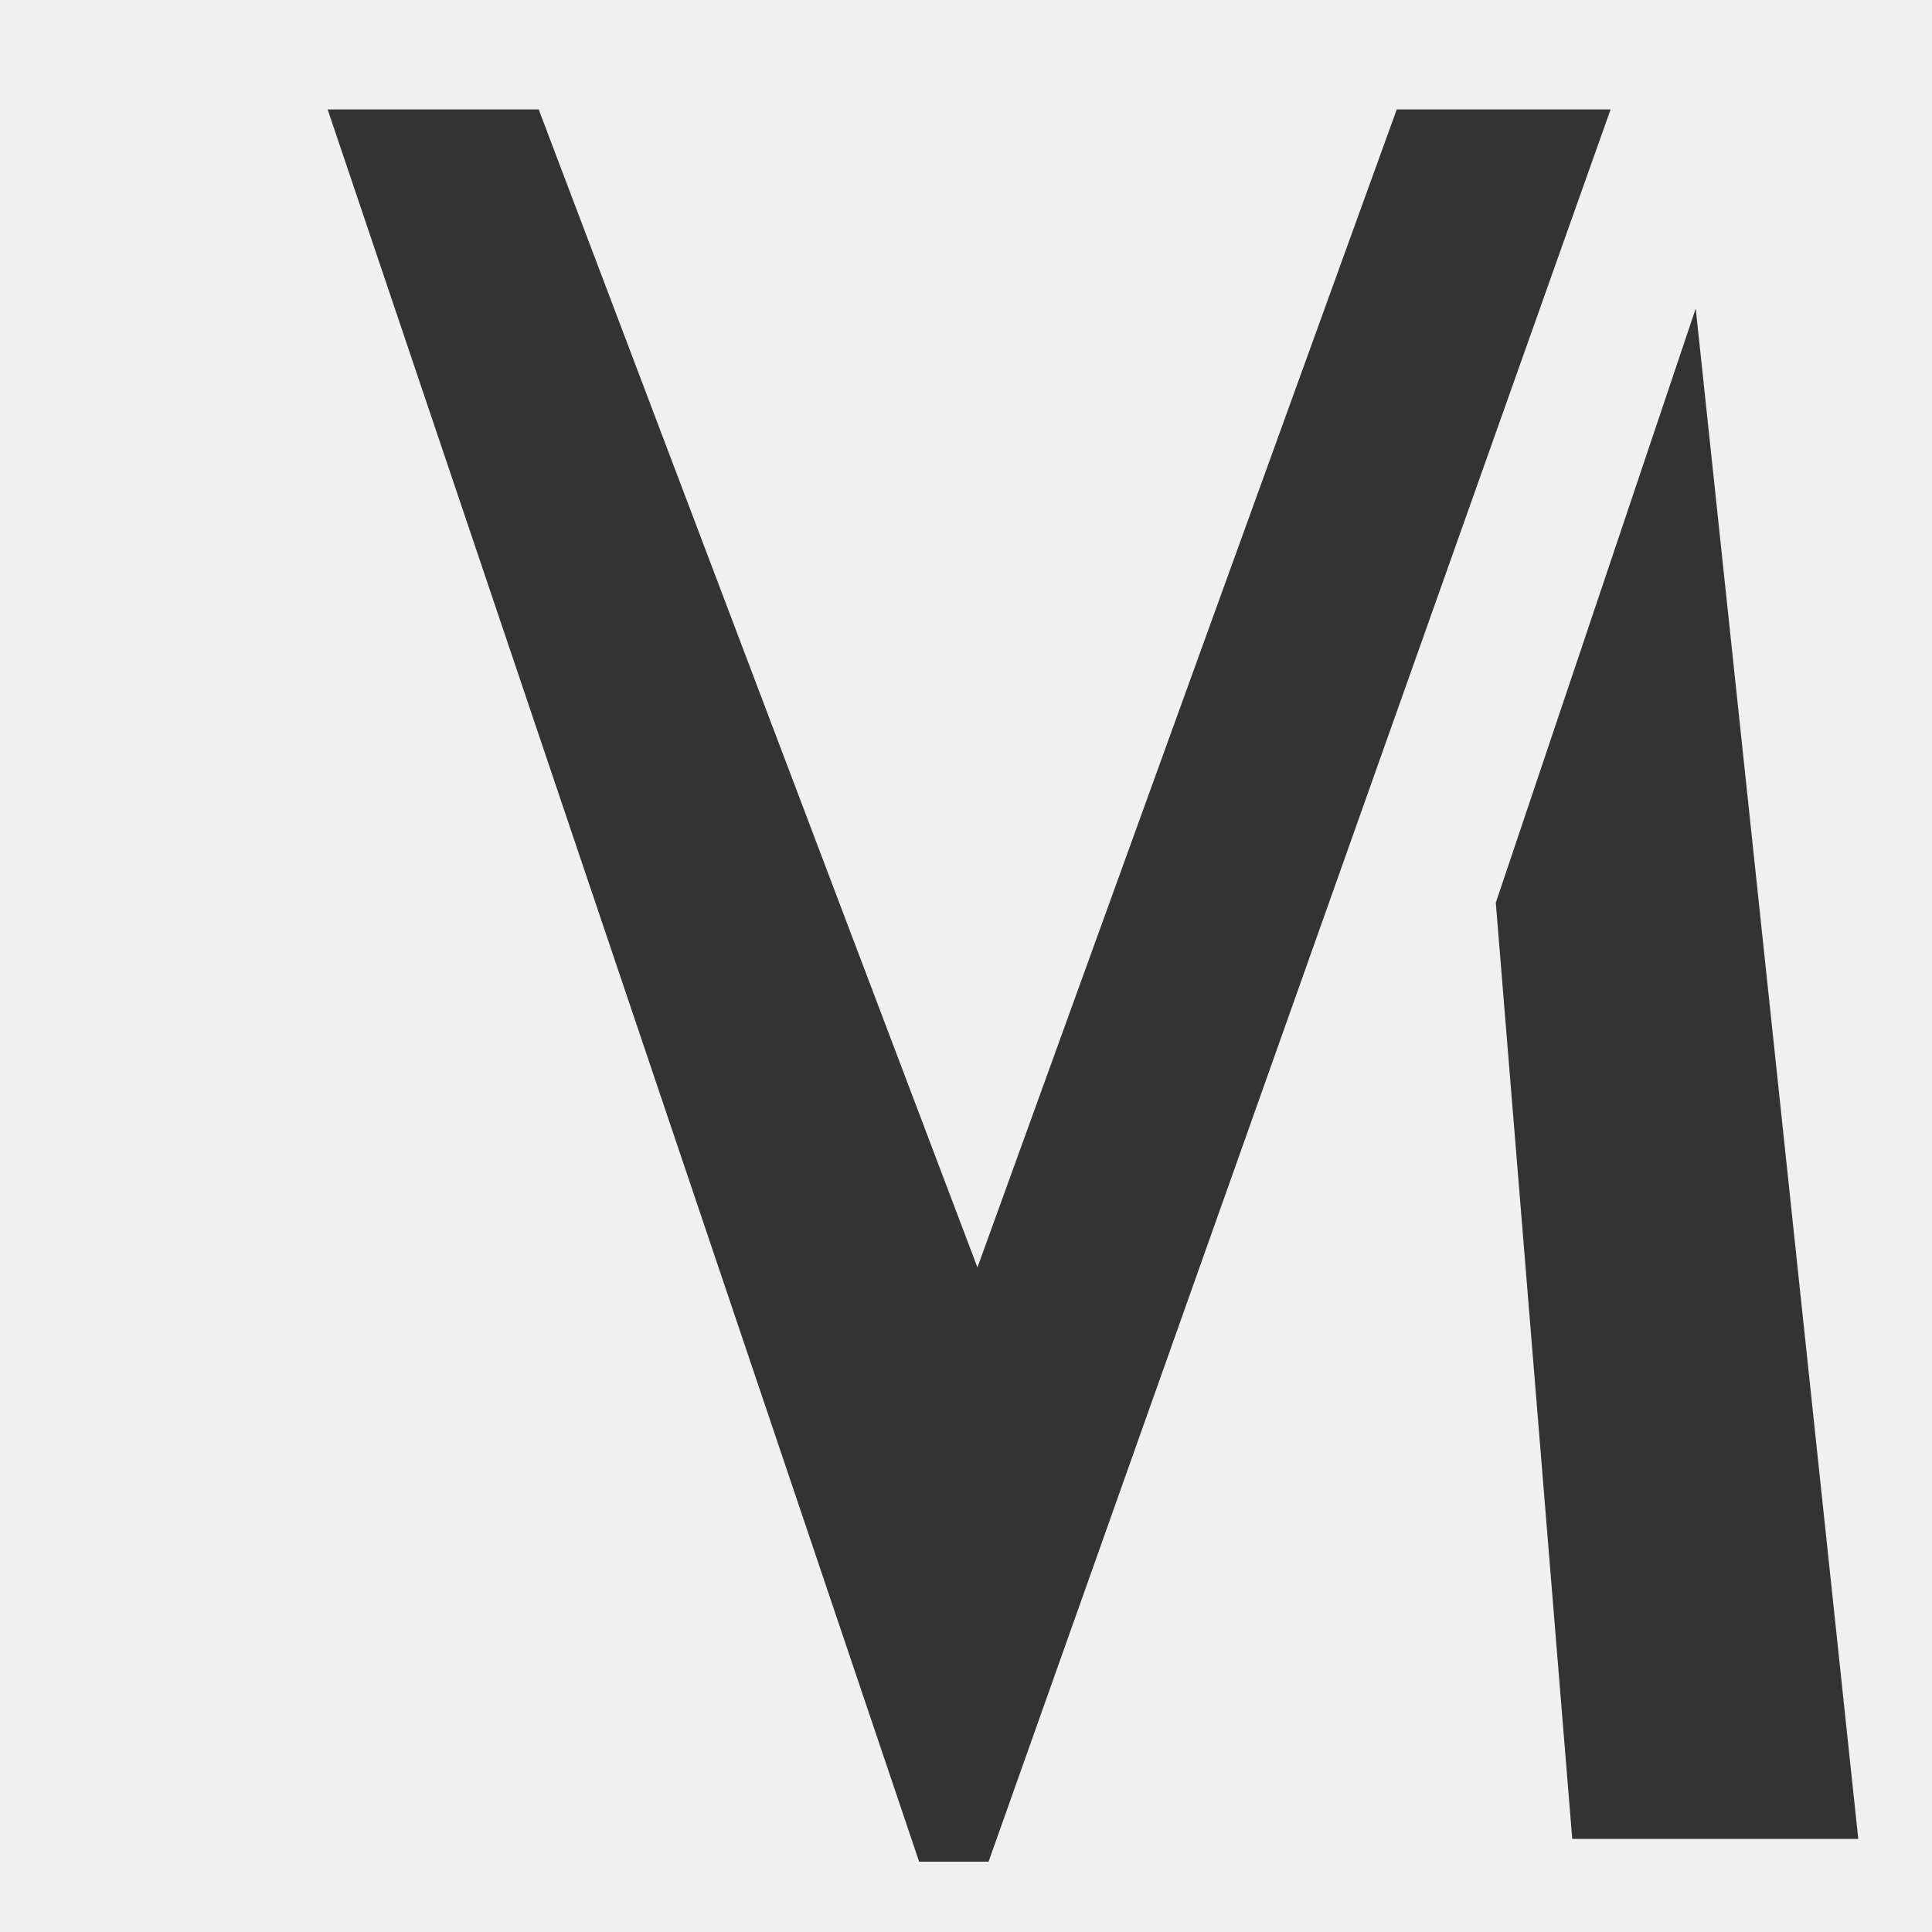
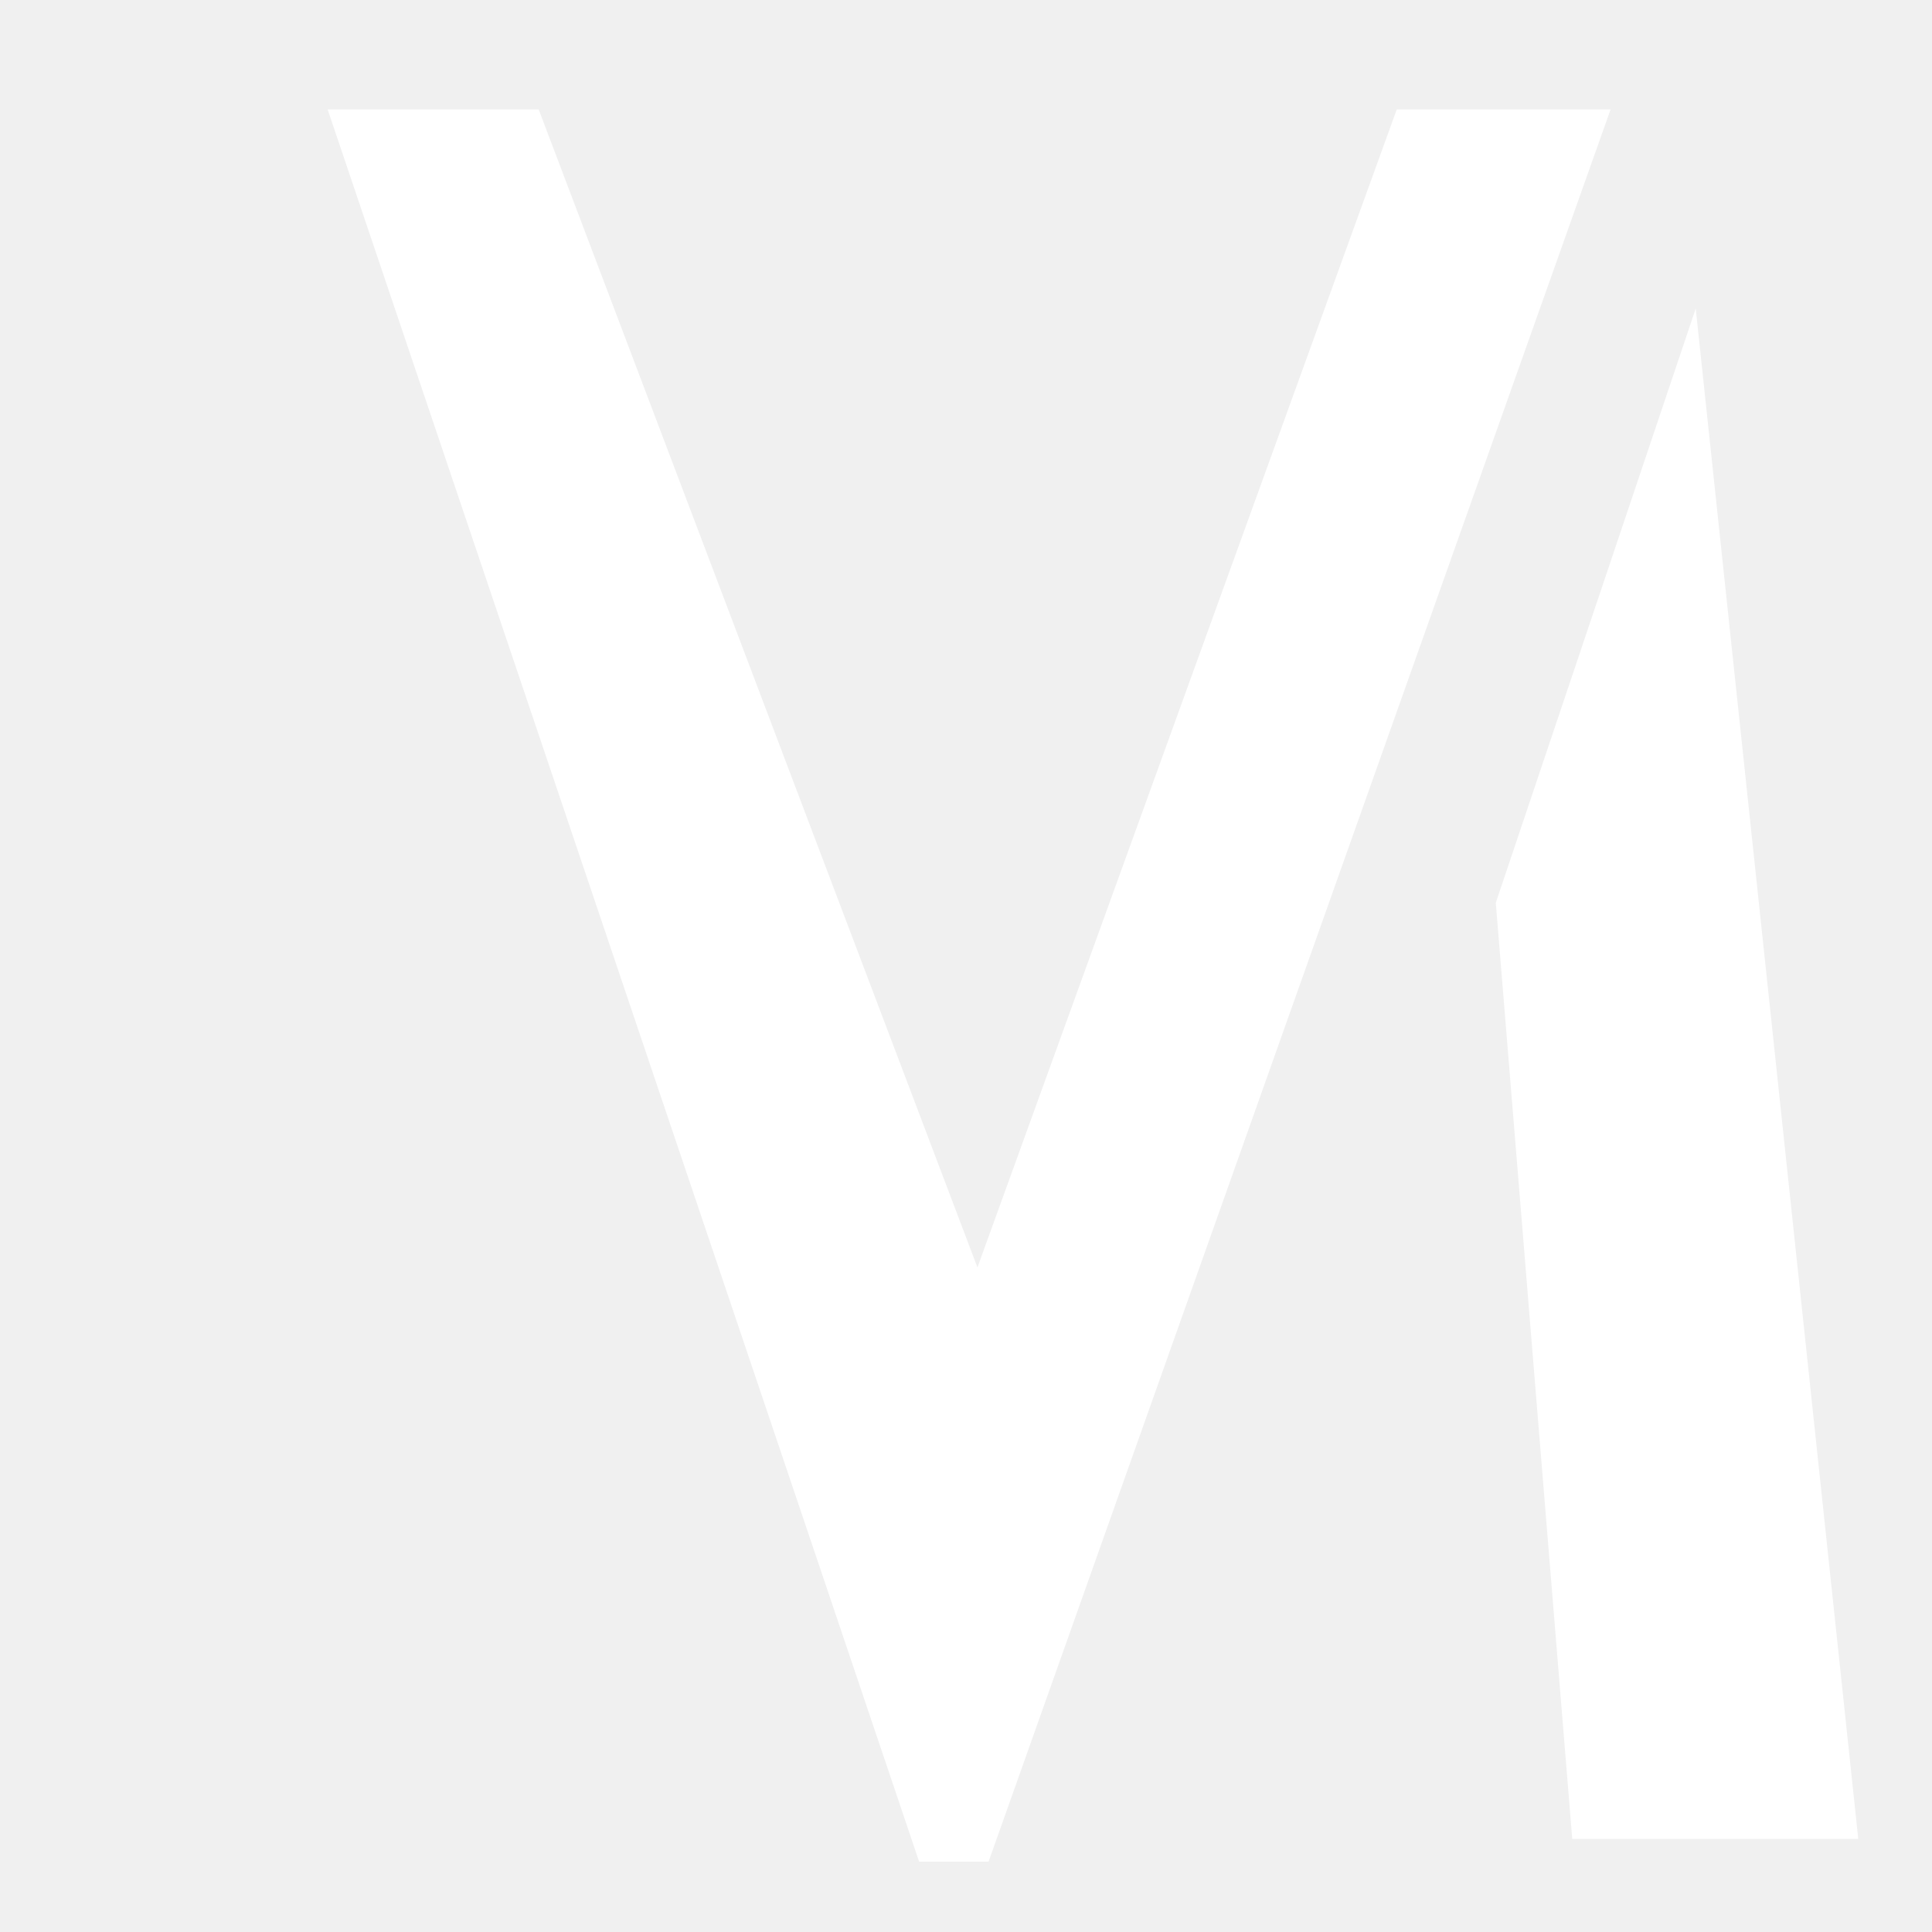
- <svg xmlns="http://www.w3.org/2000/svg" xmlns:ns1="https://boxy-svg.com" viewBox="0 0 300 300" width="300px" height="300px">
-   <defs>
-     <ns1:export>
-       <ns1:file format="svg" />
-     </ns1:export>
-   </defs>
-   <path d="M 250.091 16.992 L 153.502 289.08 L 142.722 289.08 L 50.876 16.992 L 83.647 16.992 L 151.777 196.803 L 216.888 16.992 L 250.091 16.992 Z" style="fill: rgb(51, 51, 51); text-transform: capitalize; text-wrap-mode: nowrap;" />
-   <path d="M 232.265 140.182 L 263.312 47.905 L 288.551 285.543 L 244.137 285.543 L 232.265 140.182 Z" style="fill: rgb(51, 51, 51); text-transform: capitalize; text-wrap-mode: nowrap; stroke-width: 1;" />
-   <path d="M 11.065 193.418 L 42.112 285.695 L 67.351 48.057 L 22.937 48.057 L 11.065 193.418 Z" style="fill: rgb(51, 51, 51); text-transform: capitalize; text-wrap-mode: nowrap; stroke-width: 1; transform-box: fill-box; transform-origin: 50% 50%;" transform="matrix(-1, 0, 0, -1, -0.000008, -0.000024)" />
+ <svg xmlns="http://www.w3.org/2000/svg" viewBox="0 0 300 300" width="300px" height="300px">
+   <path d="M 250.091 16.992 L 153.502 289.08 L 142.722 289.08 L 50.876 16.992 L 83.647 16.992 L 151.777 196.803 L 216.888 16.992 L 250.091 16.992 Z" fill="#ffffff" />
+   <path d="M 232.265 140.182 L 263.312 47.905 L 288.551 285.543 L 244.137 285.543 L 232.265 140.182 Z" fill="#ffffff" />
+   <path d="M 11.065 193.418 L 42.112 285.695 L 67.351 48.057 L 22.937 48.057 L 11.065 193.418 Z" fill="#ffffff" transform="matrix(-1, 0, 0, -1, -0.000008, -0.000024)" />
</svg>
